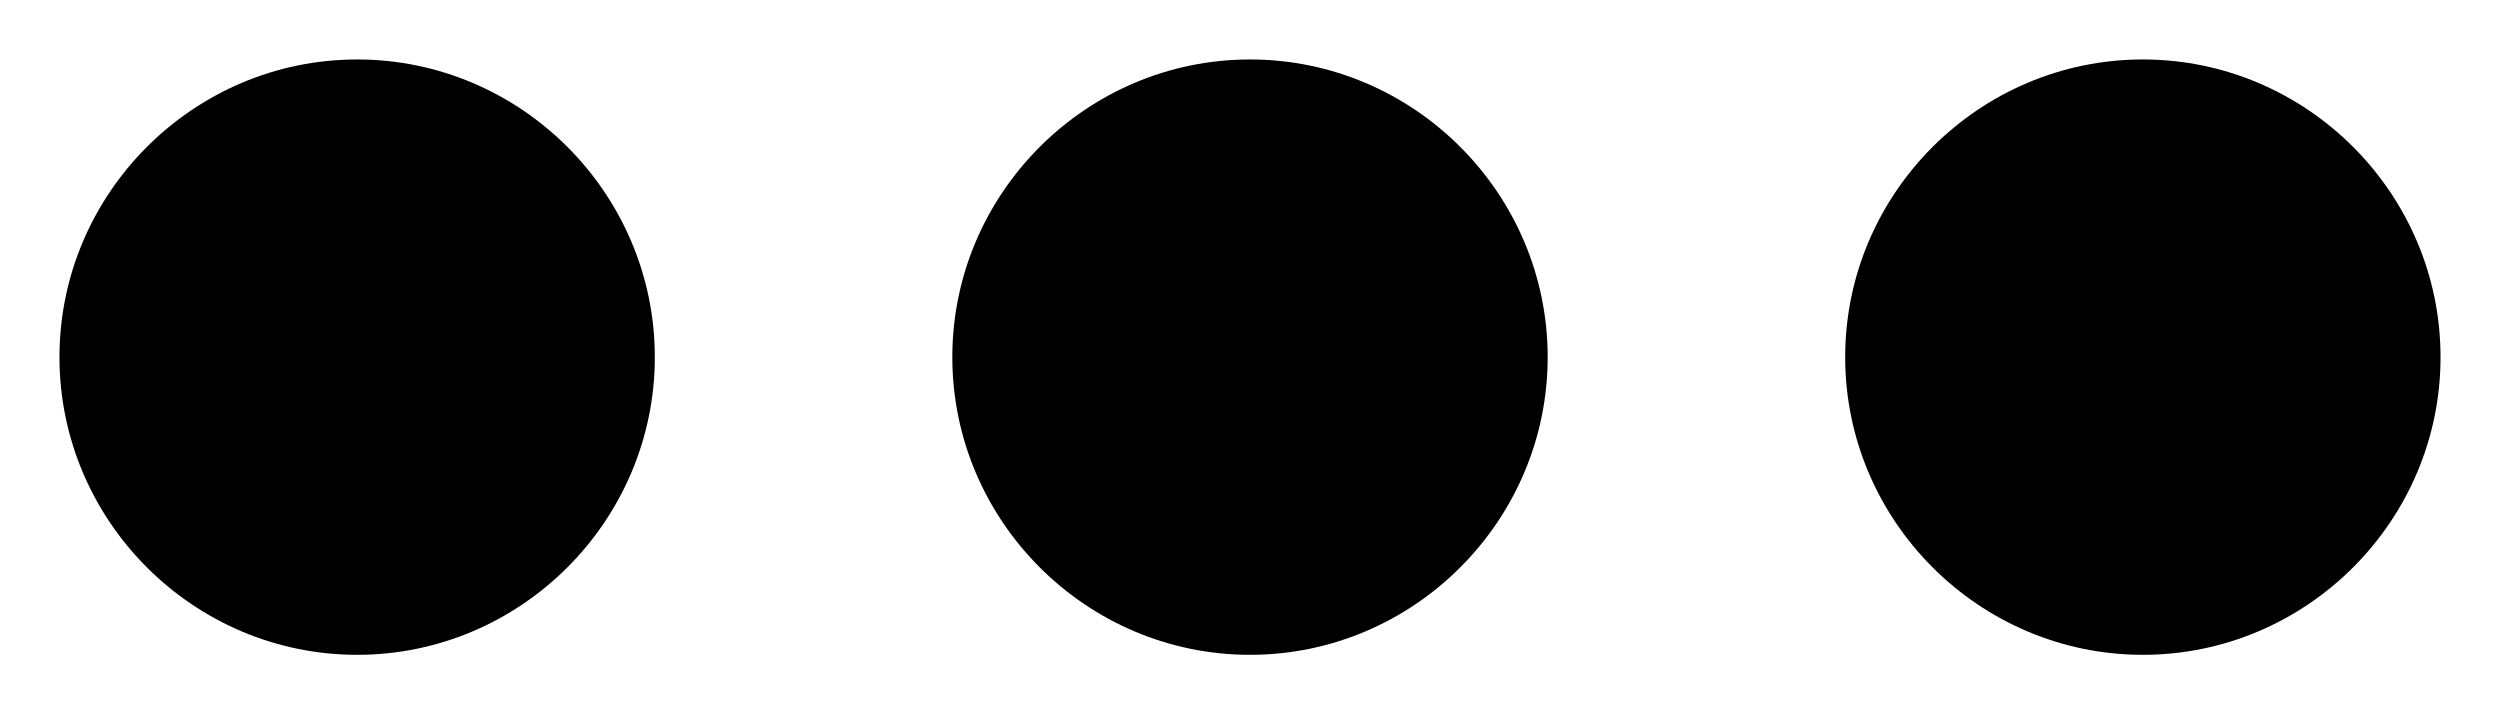
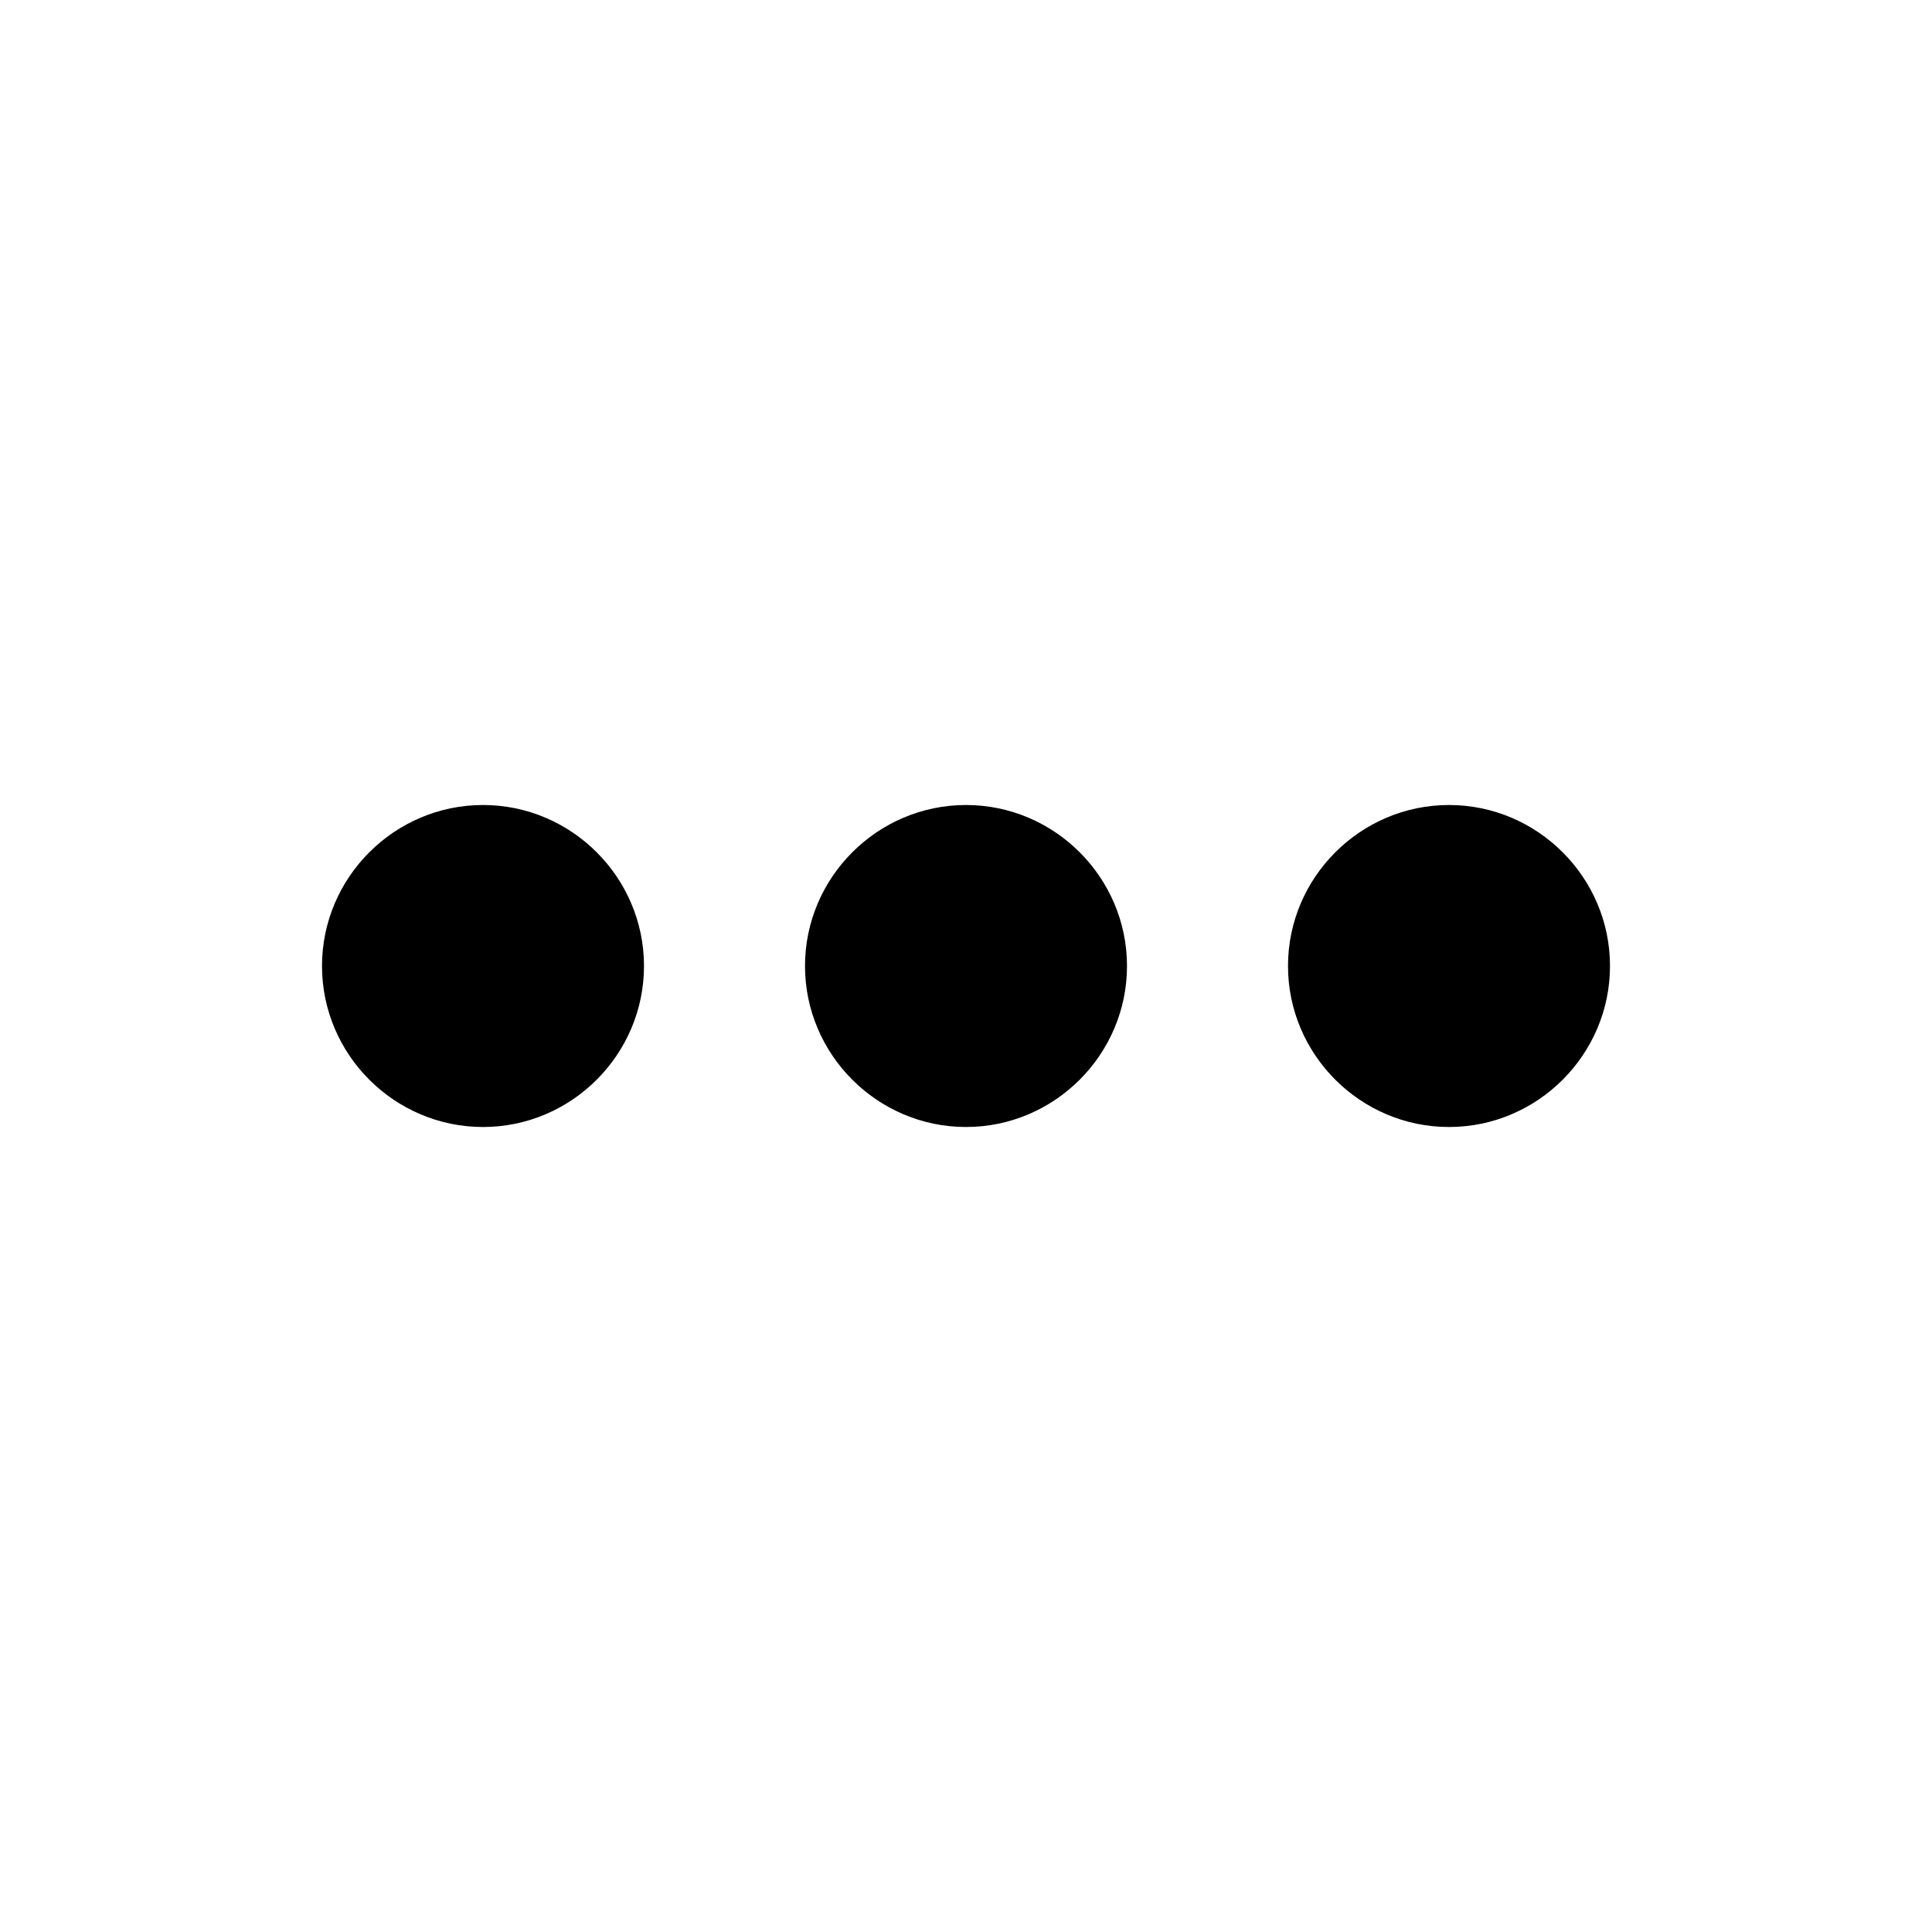
- <svg xmlns="http://www.w3.org/2000/svg" width="14" height="4" viewBox="0 0 14 4" fill="none">
-   <path d="M2 0.333C1.083 0.333 0.333 1.083 0.333 2C0.333 2.917 1.083 3.667 2 3.667C2.917 3.667 3.667 2.917 3.667 2C3.667 1.083 2.917 0.333 2 0.333ZM12 0.333C11.083 0.333 10.333 1.083 10.333 2C10.333 2.917 11.083 3.667 12 3.667C12.917 3.667 13.667 2.917 13.667 2C13.667 1.083 12.917 0.333 12 0.333ZM7 0.333C6.083 0.333 5.333 1.083 5.333 2C5.333 2.917 6.083 3.667 7 3.667C7.917 3.667 8.667 2.917 8.667 2C8.667 1.083 7.917 0.333 7 0.333Z" fill="currentColor" />
+ <svg xmlns="http://www.w3.org/2000/svg" width="24" height="24" viewBox="0 0 24 24" fill="none">
+   <path d="M6 10C4.9 10 4 10.9 4 12C4 13.1 4.9 14 6 14C7.1 14 8 13.1 8 12C8 10.9 7.1 10 6 10ZM18 10C16.9 10 16 10.9 16 12C16 13.1 16.9 14 18 14C19.1 14 20 13.1 20 12C20 10.9 19.1 10 18 10ZM12 10C10.9 10 10 10.9 10 12C10 13.1 10.9 14 12 14C13.1 14 14 13.1 14 12C14 10.9 13.1 10 12 10Z" fill="currentColor" />
</svg>
